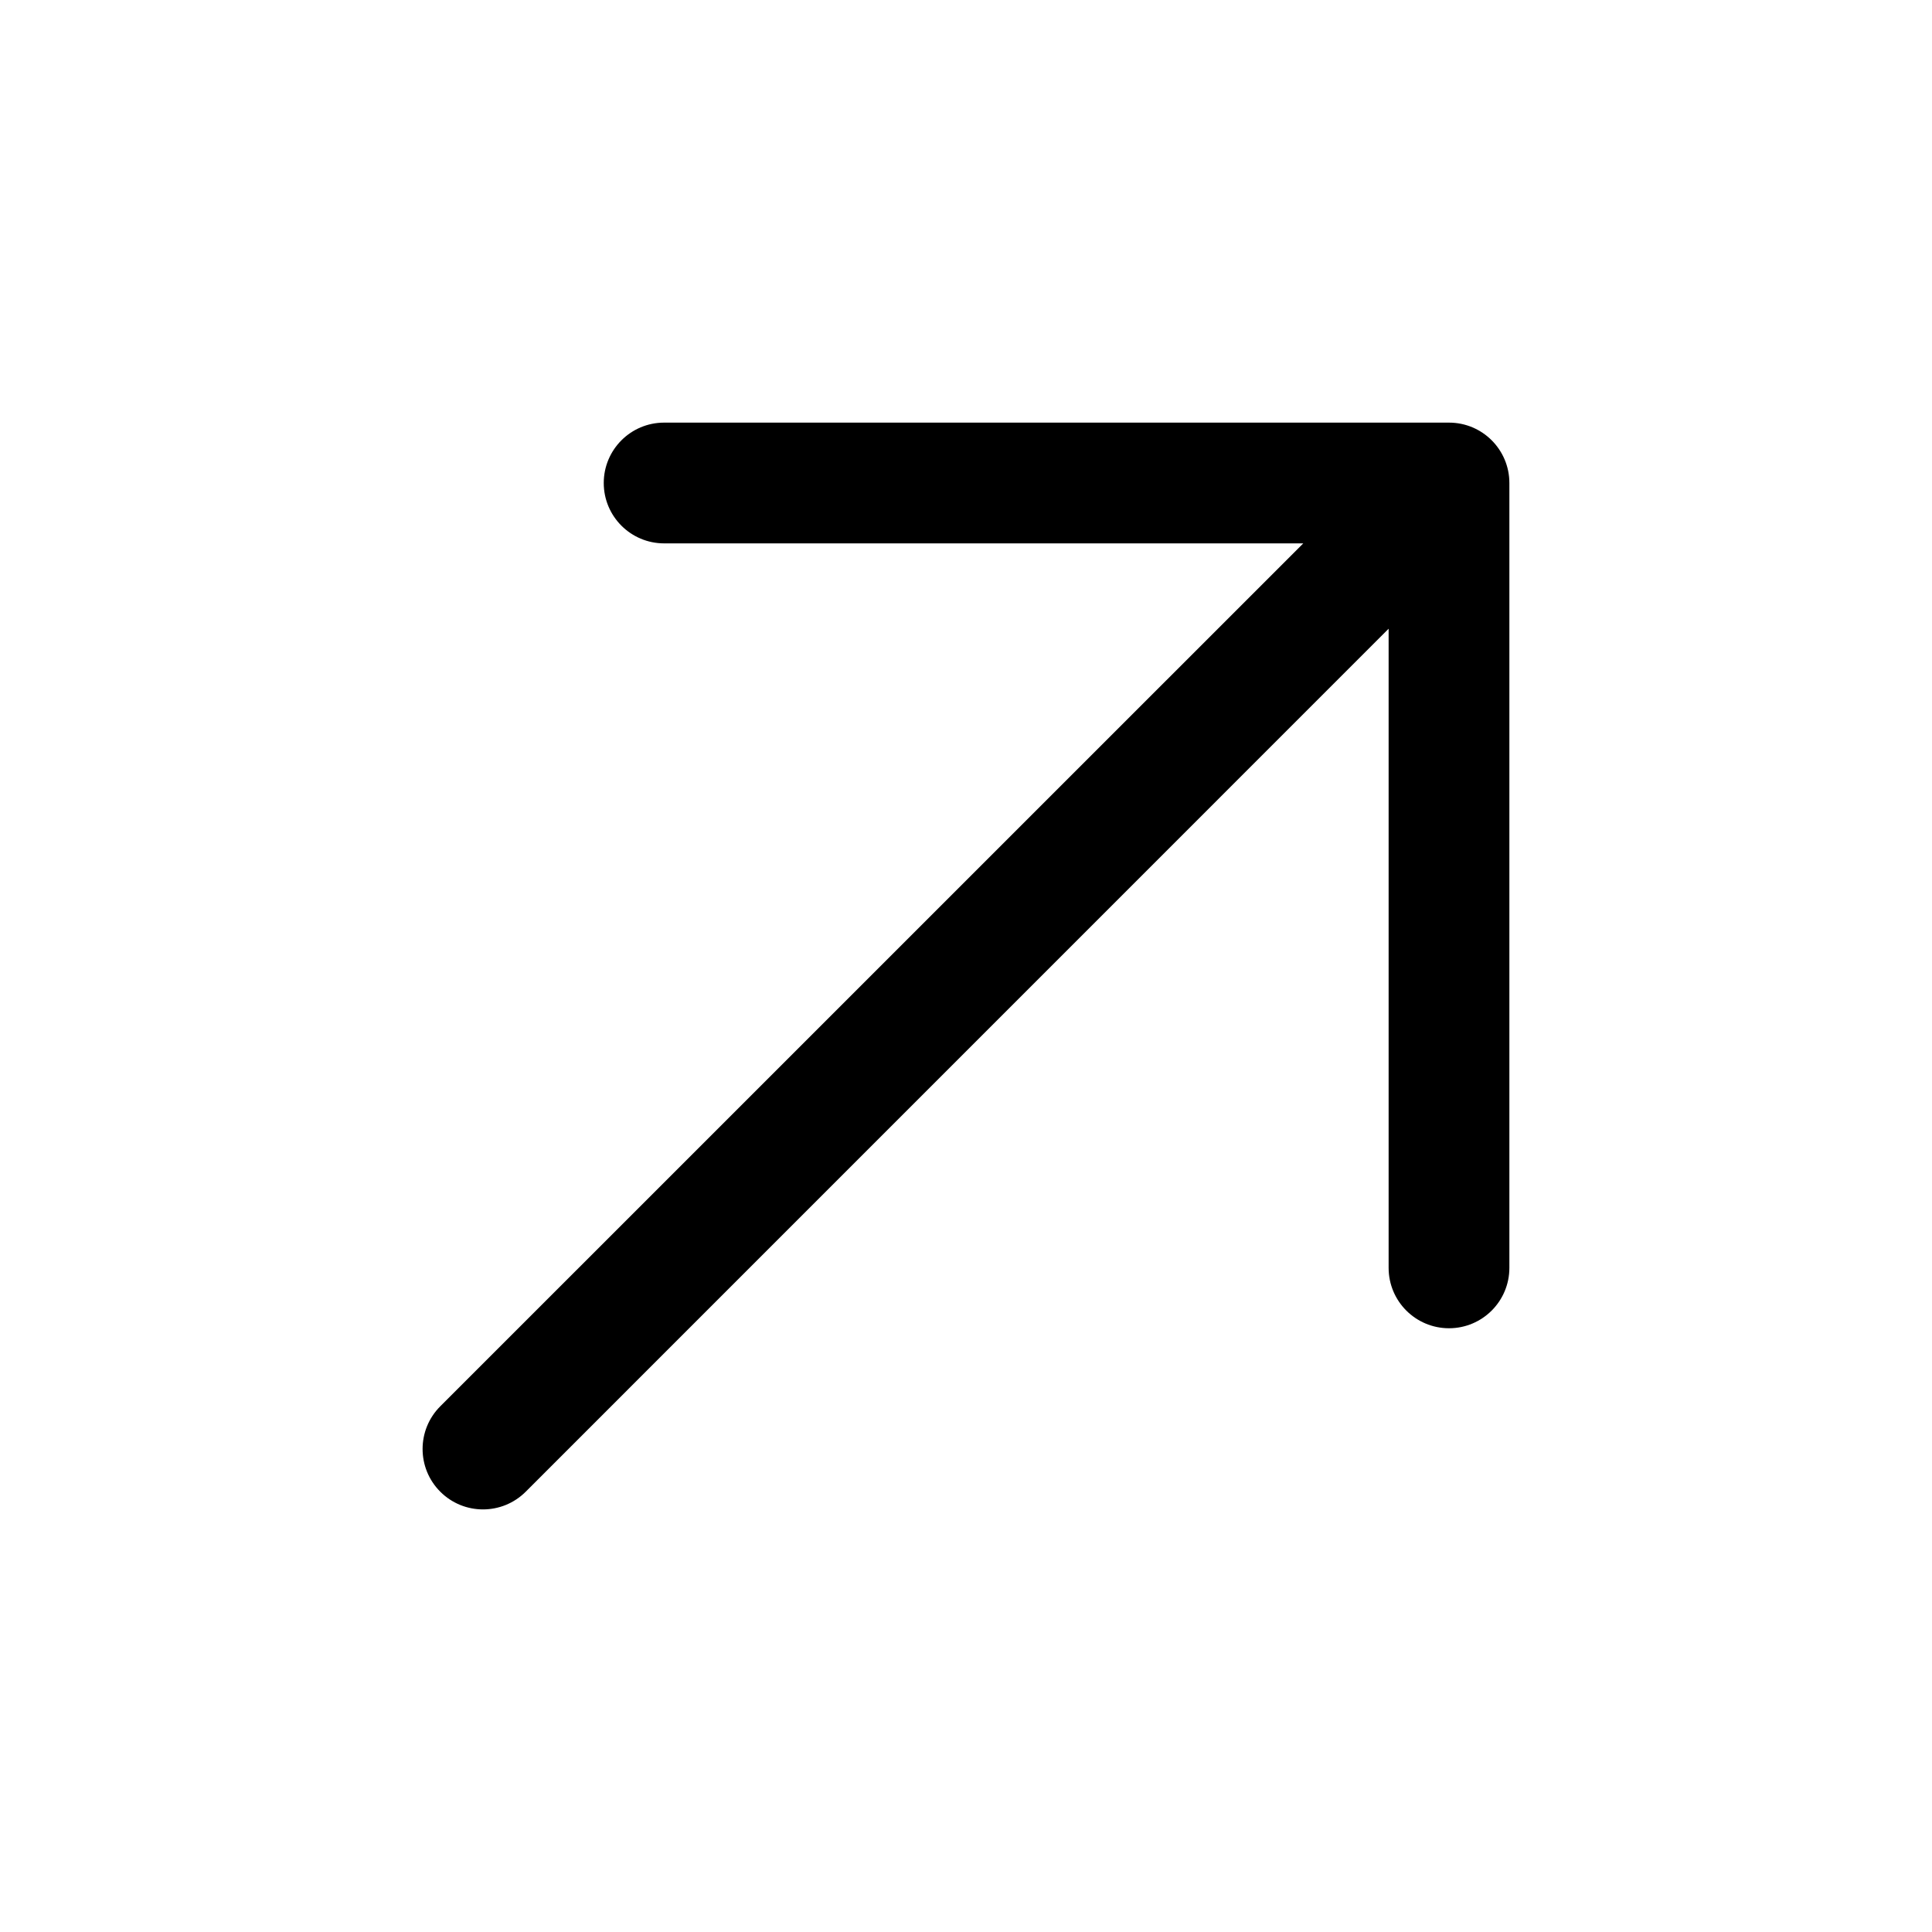
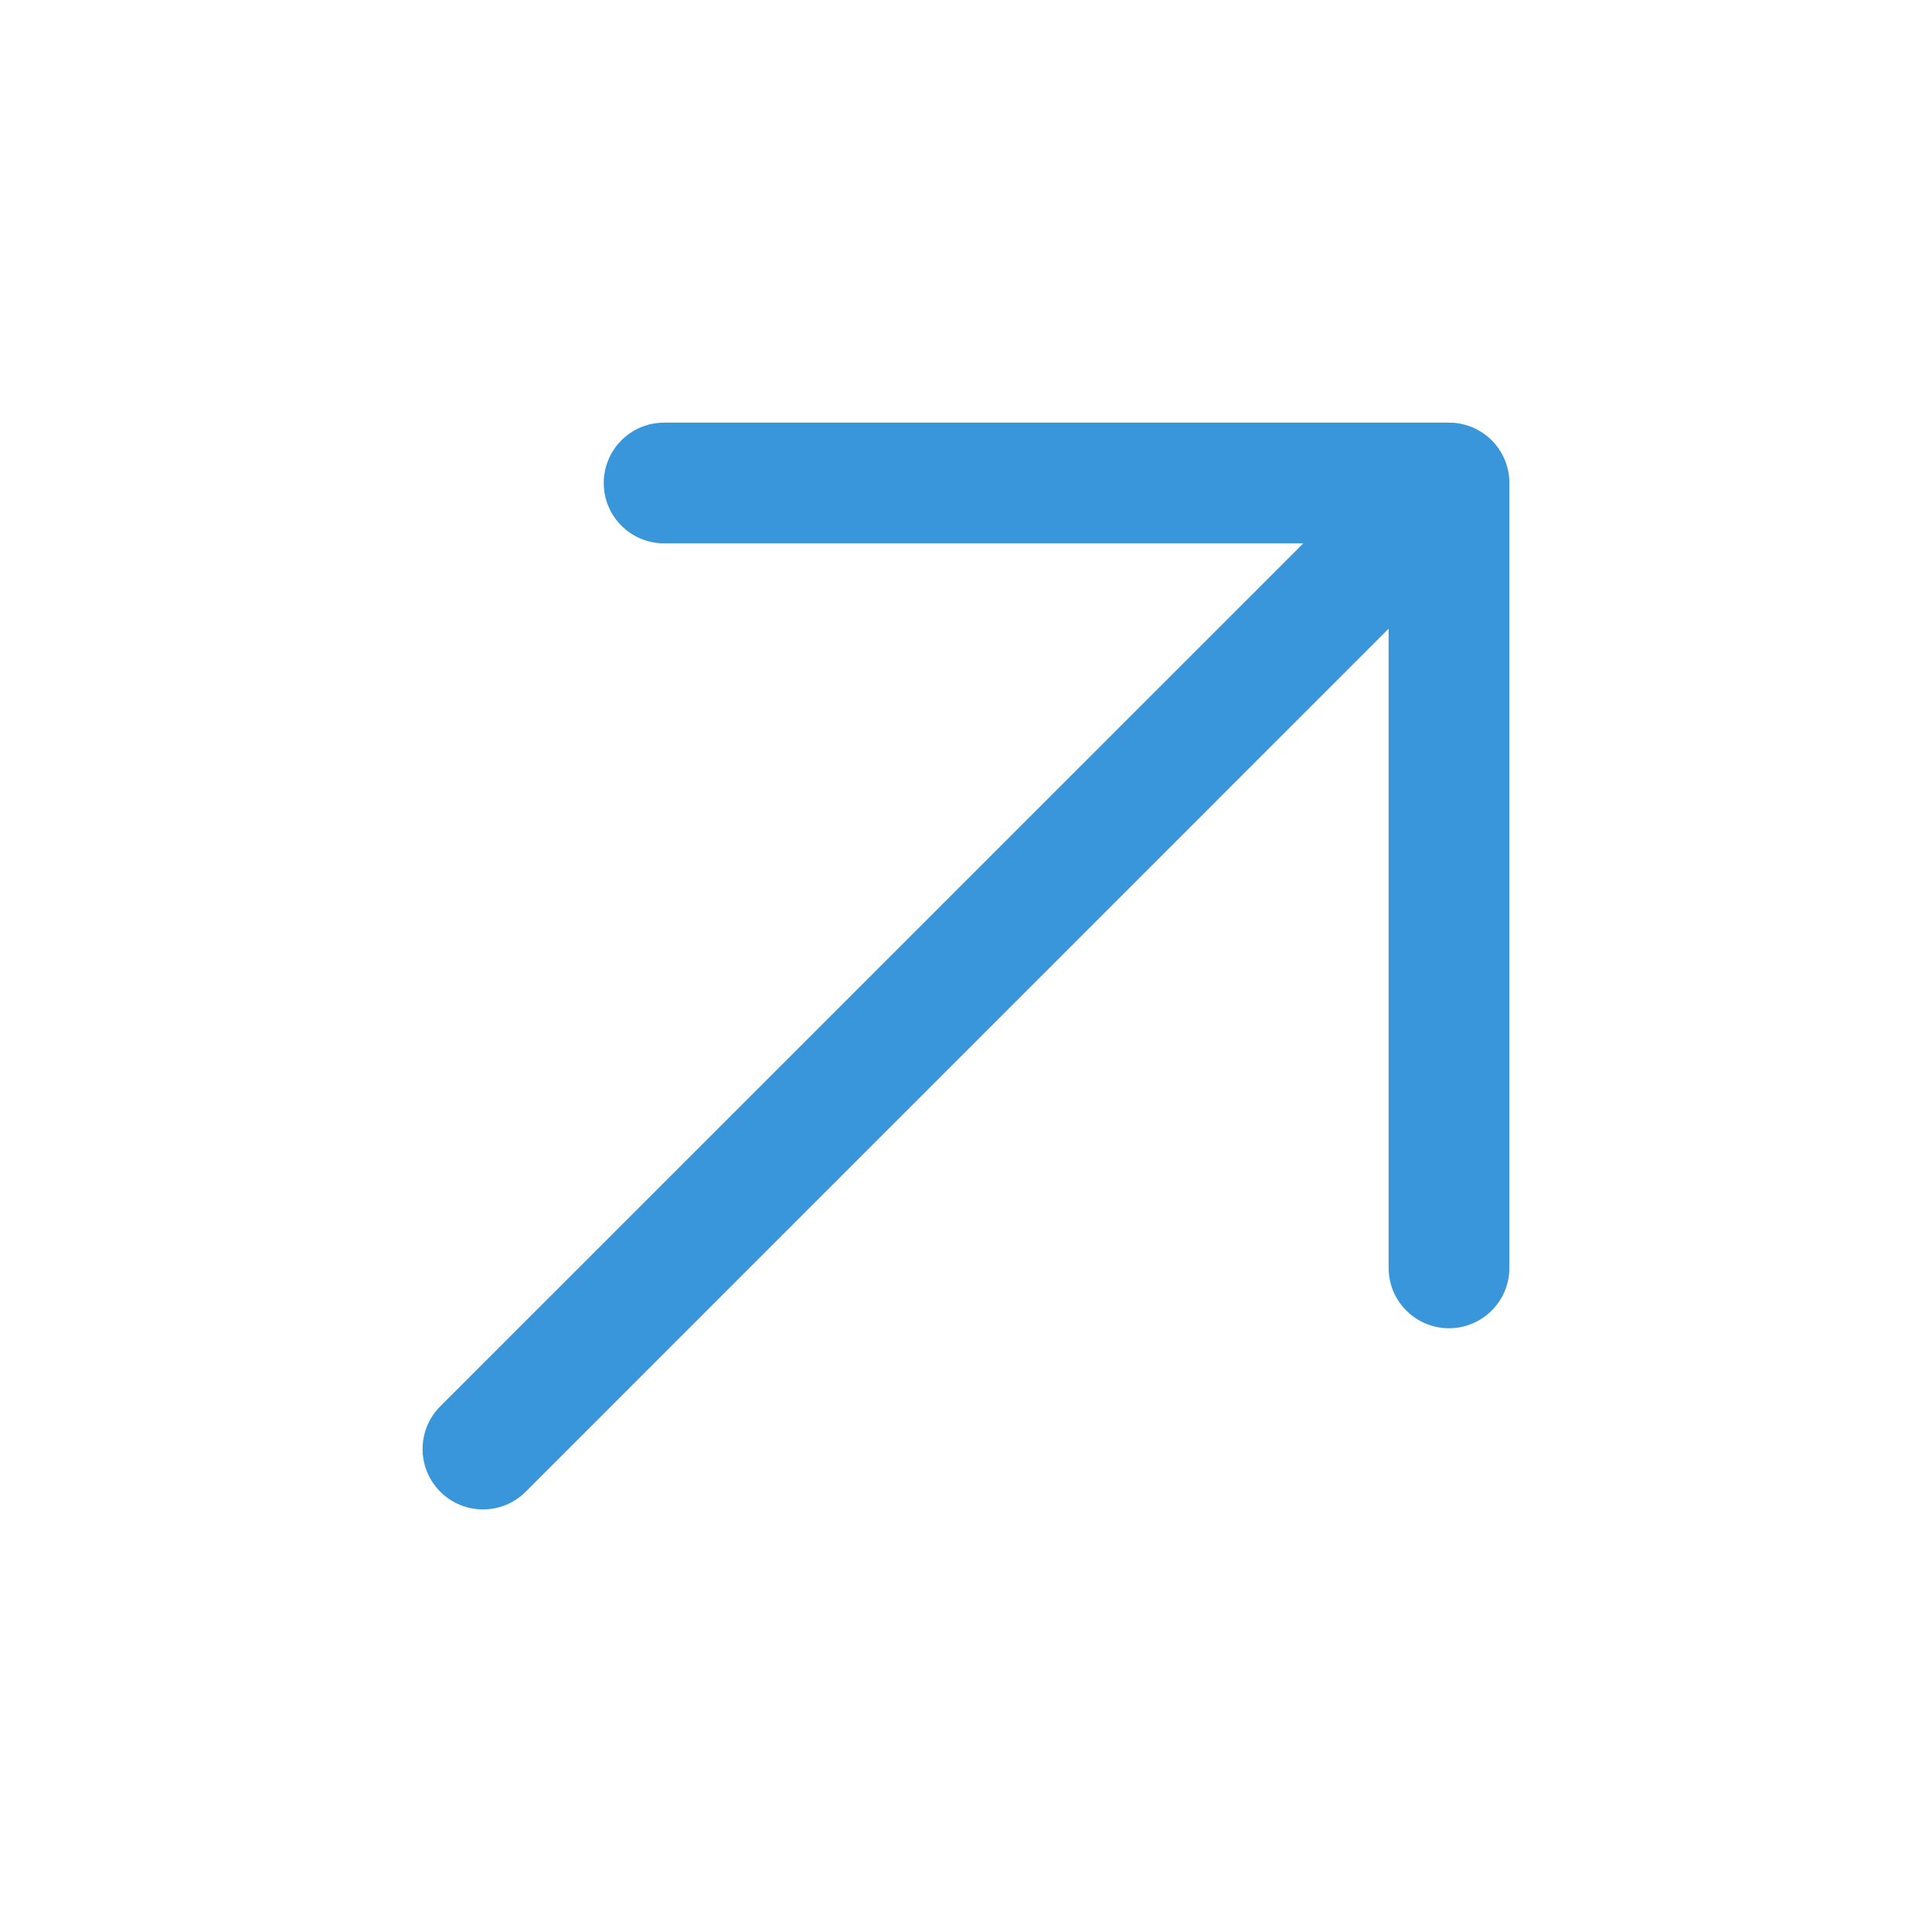
- <svg xmlns="http://www.w3.org/2000/svg" width="32" height="32" fill="#000000" viewBox="0 0 256 256">
+ <svg xmlns="http://www.w3.org/2000/svg" width="32" height="32" fill="#3996DB" viewBox="0 0 256 256">
  <path d="M200,64V168a8,8,0,0,1-16,0V83.31L69.66,197.66a8,8,0,0,1-11.32-11.32L172.69,72H88a8,8,0,0,1,0-16H192A8,8,0,0,1,200,64Z" />
</svg>
